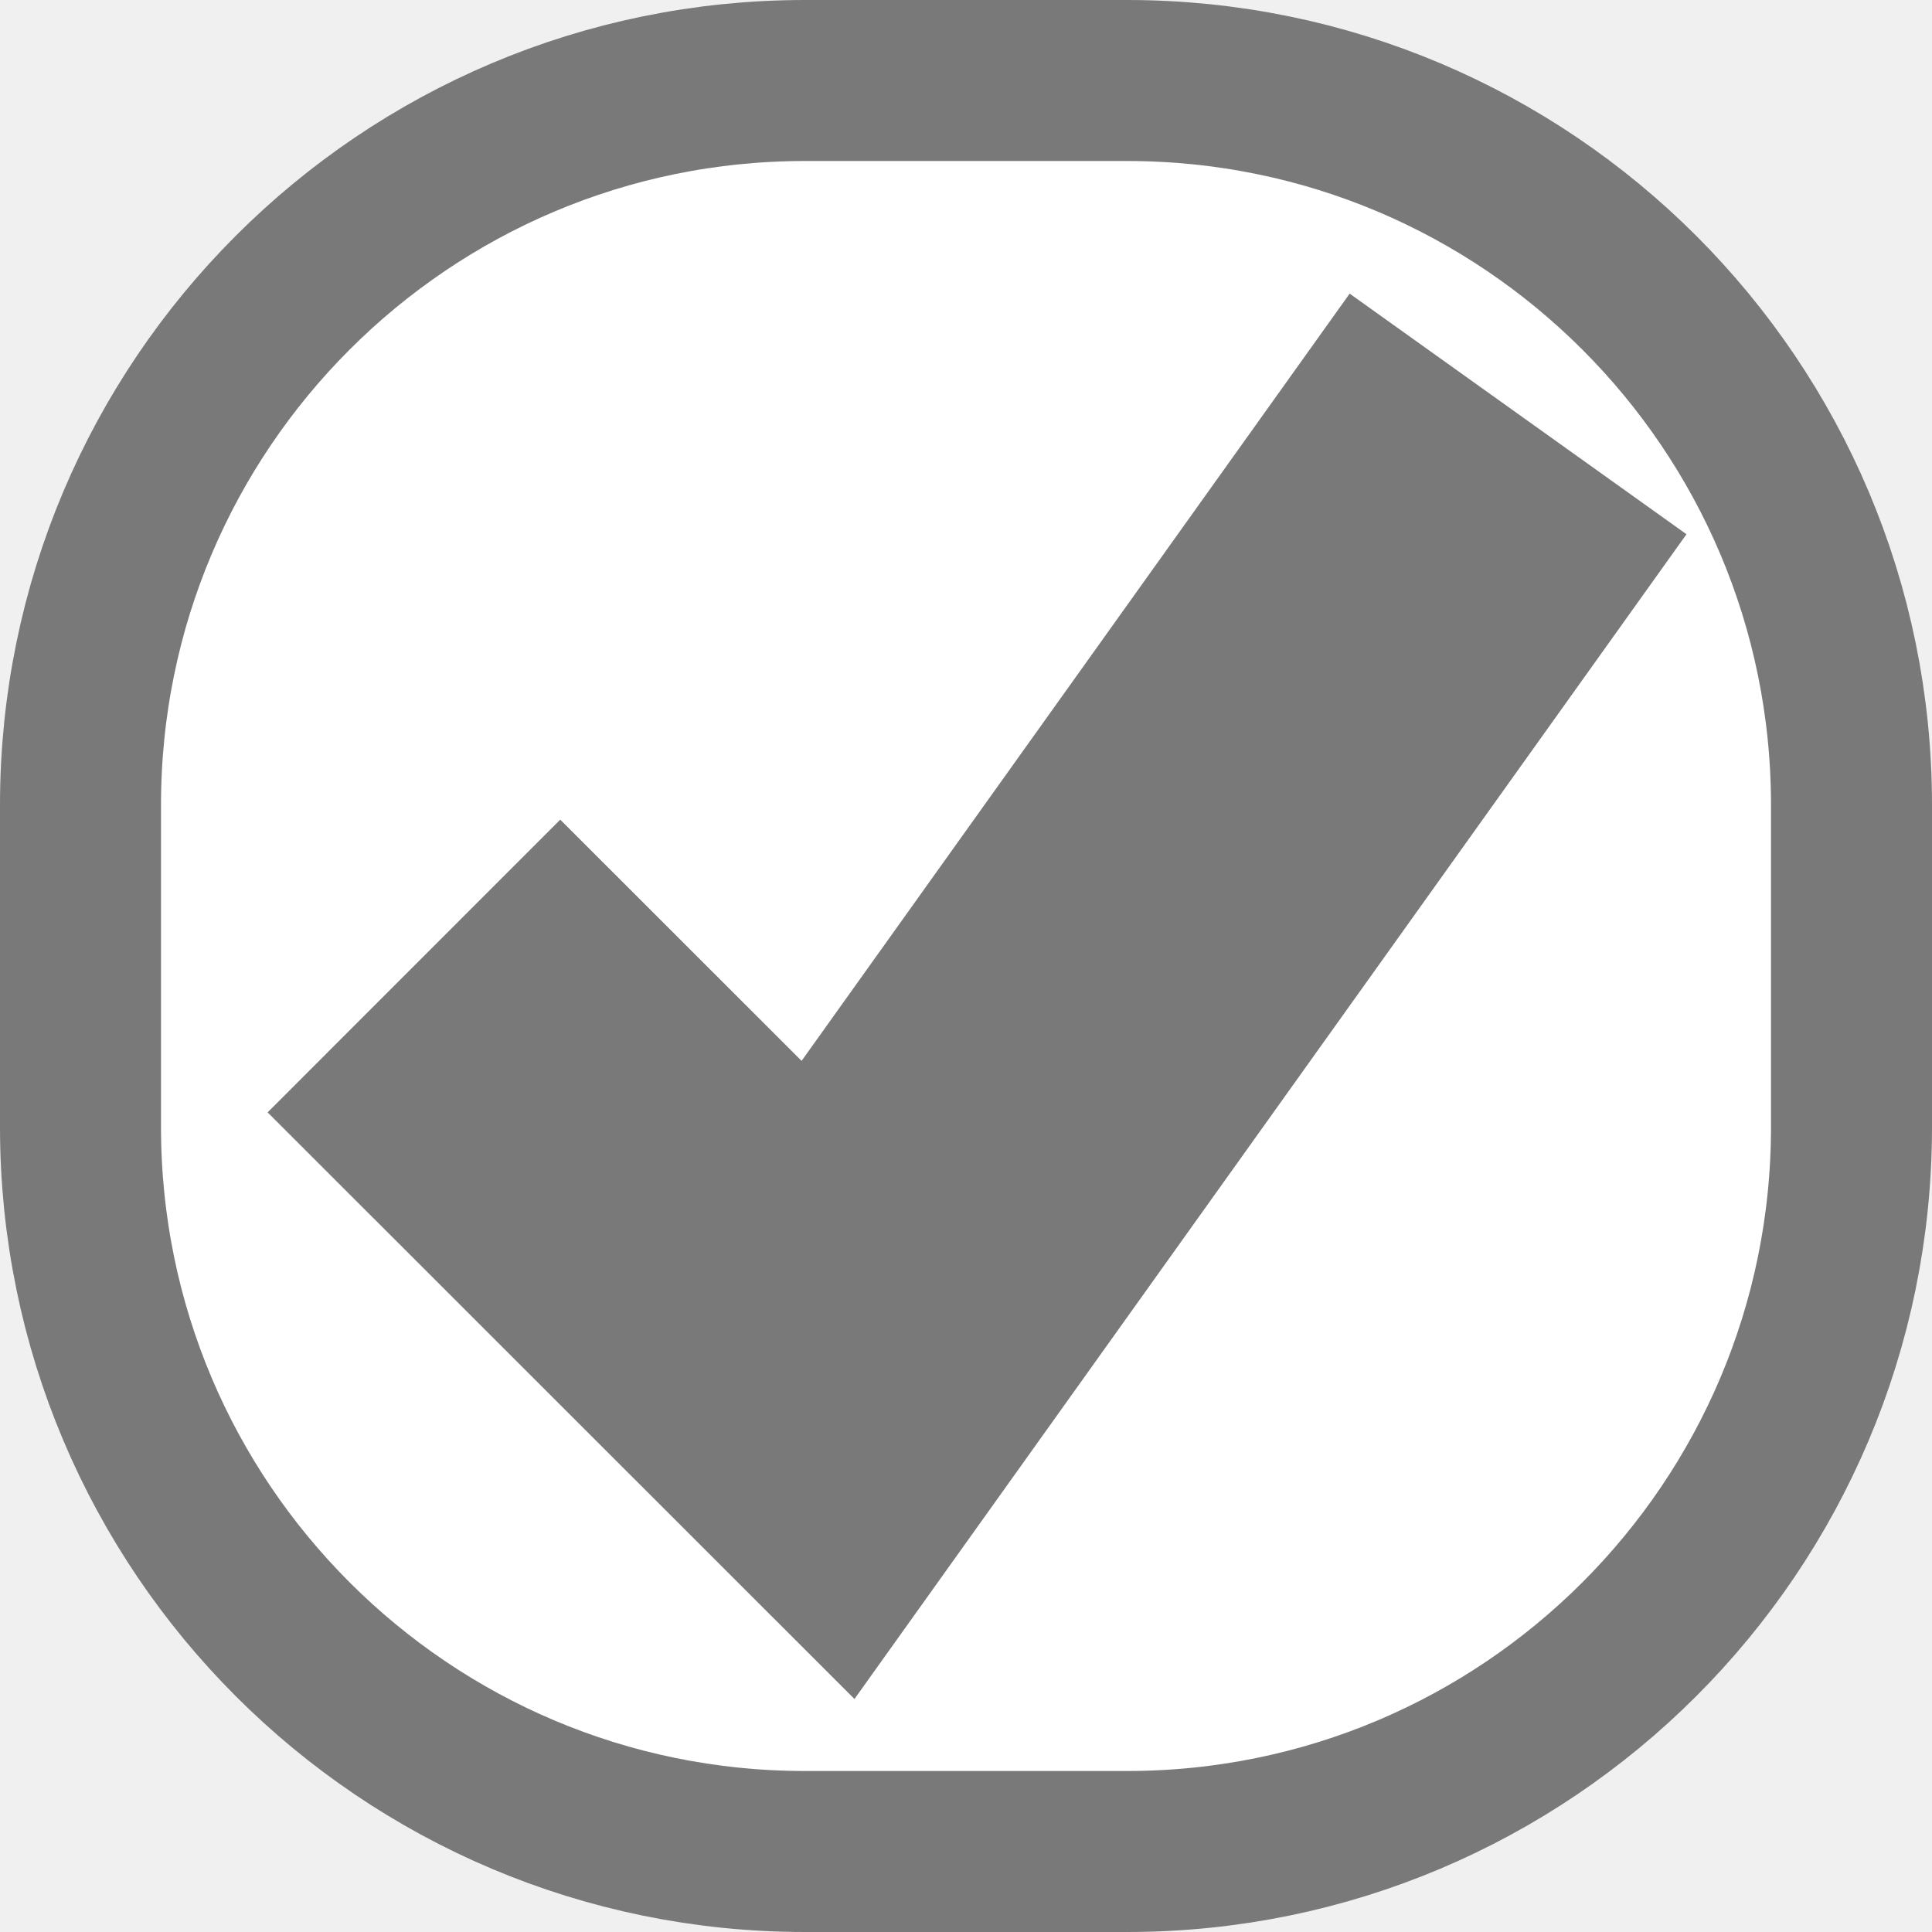
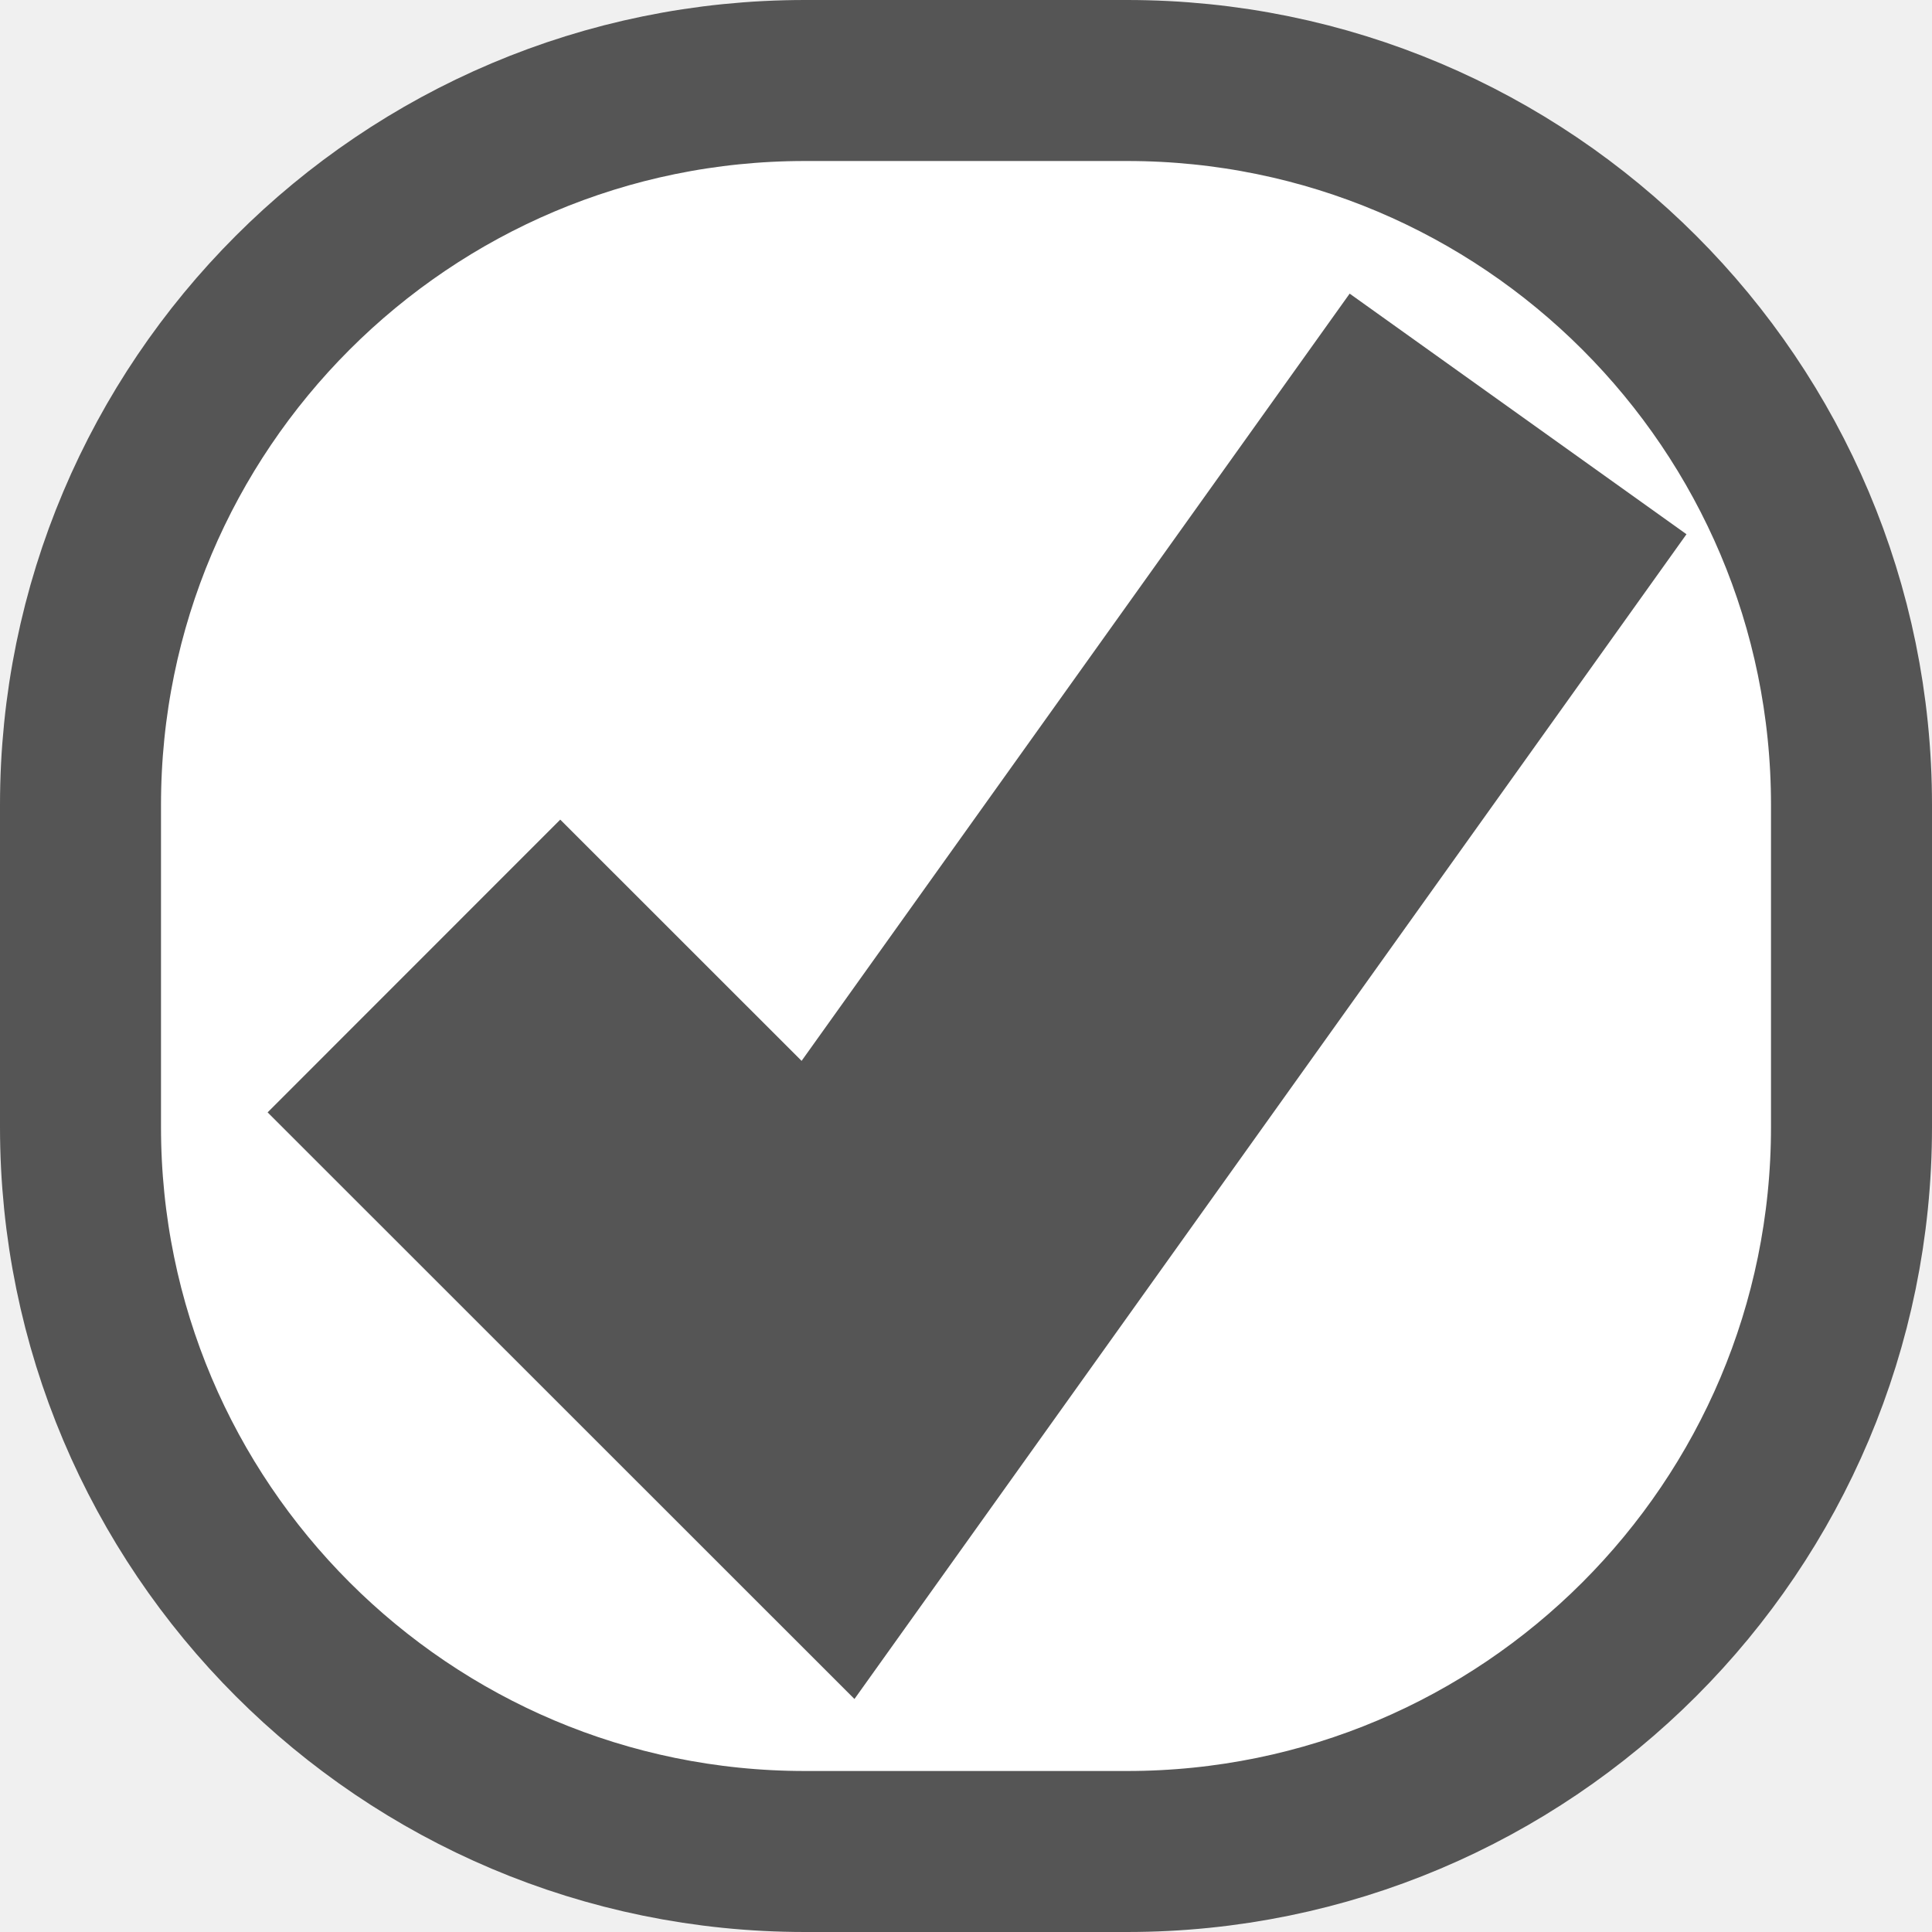
- <svg xmlns="http://www.w3.org/2000/svg" version="1.1" width="12px" height="12px" viewBox="17 546  12 12">
-   <path d="M 17.5 551  A 4.5 4.5 0 0 1 22 546.5 L 24 546.5  A 4.5 4.5 0 0 1 28.5 551 L 28.5 553  A 4.5 4.5 0 0 1 24 557.5 L 22 557.5  A 4.5 4.5 0 0 1 17.5 553 L 17.5 551  Z " fill-rule="nonzero" fill="#ffffff" stroke="none" />
-   <path d="M 17.5 551  A 4.5 4.5 0 0 1 22 546.5 L 24 546.5  A 4.5 4.5 0 0 1 28.5 551 L 28.5 553  A 4.5 4.5 0 0 1 24 557.5 L 22 557.5  A 4.5 4.5 0 0 1 17.5 553 L 17.5 551  Z " stroke-width="1" stroke="#797979" fill="none" />
-   <path d="M 19.571 552  L 22.143 554.571  L 26.429 548.571  " stroke-width="2.571" stroke="#797979" fill="none" />
+ <svg xmlns="http://www.w3.org/2000/svg" version="1.1" width="12px" height="12px" viewBox="16 211  12 12">
+   <path d="M 16.5 216  A 4.5 4.5 0 0 1 21 211.5 L 23 211.5  A 4.5 4.5 0 0 1 27.5 216 L 27.5 218  A 4.5 4.5 0 0 1 23 222.5 L 21 222.5  A 4.5 4.5 0 0 1 16.5 218 L 16.5 216  Z " fill-rule="nonzero" fill="#ffffff" stroke="none" />
+   <path d="M 16.5 216  A 4.5 4.5 0 0 1 21 211.5 L 23 211.5  A 4.5 4.5 0 0 1 27.5 216 L 27.5 218  A 4.5 4.5 0 0 1 23 222.5 L 21 222.5  A 4.5 4.5 0 0 1 16.5 218 L 16.5 216  Z " stroke-width="1" stroke="#555555" fill="none" />
+   <path d="M 18.571 217  L 21.143 219.571  L 25.429 213.571  " stroke-width="2.571" stroke="#555555" fill="none" />
</svg>
